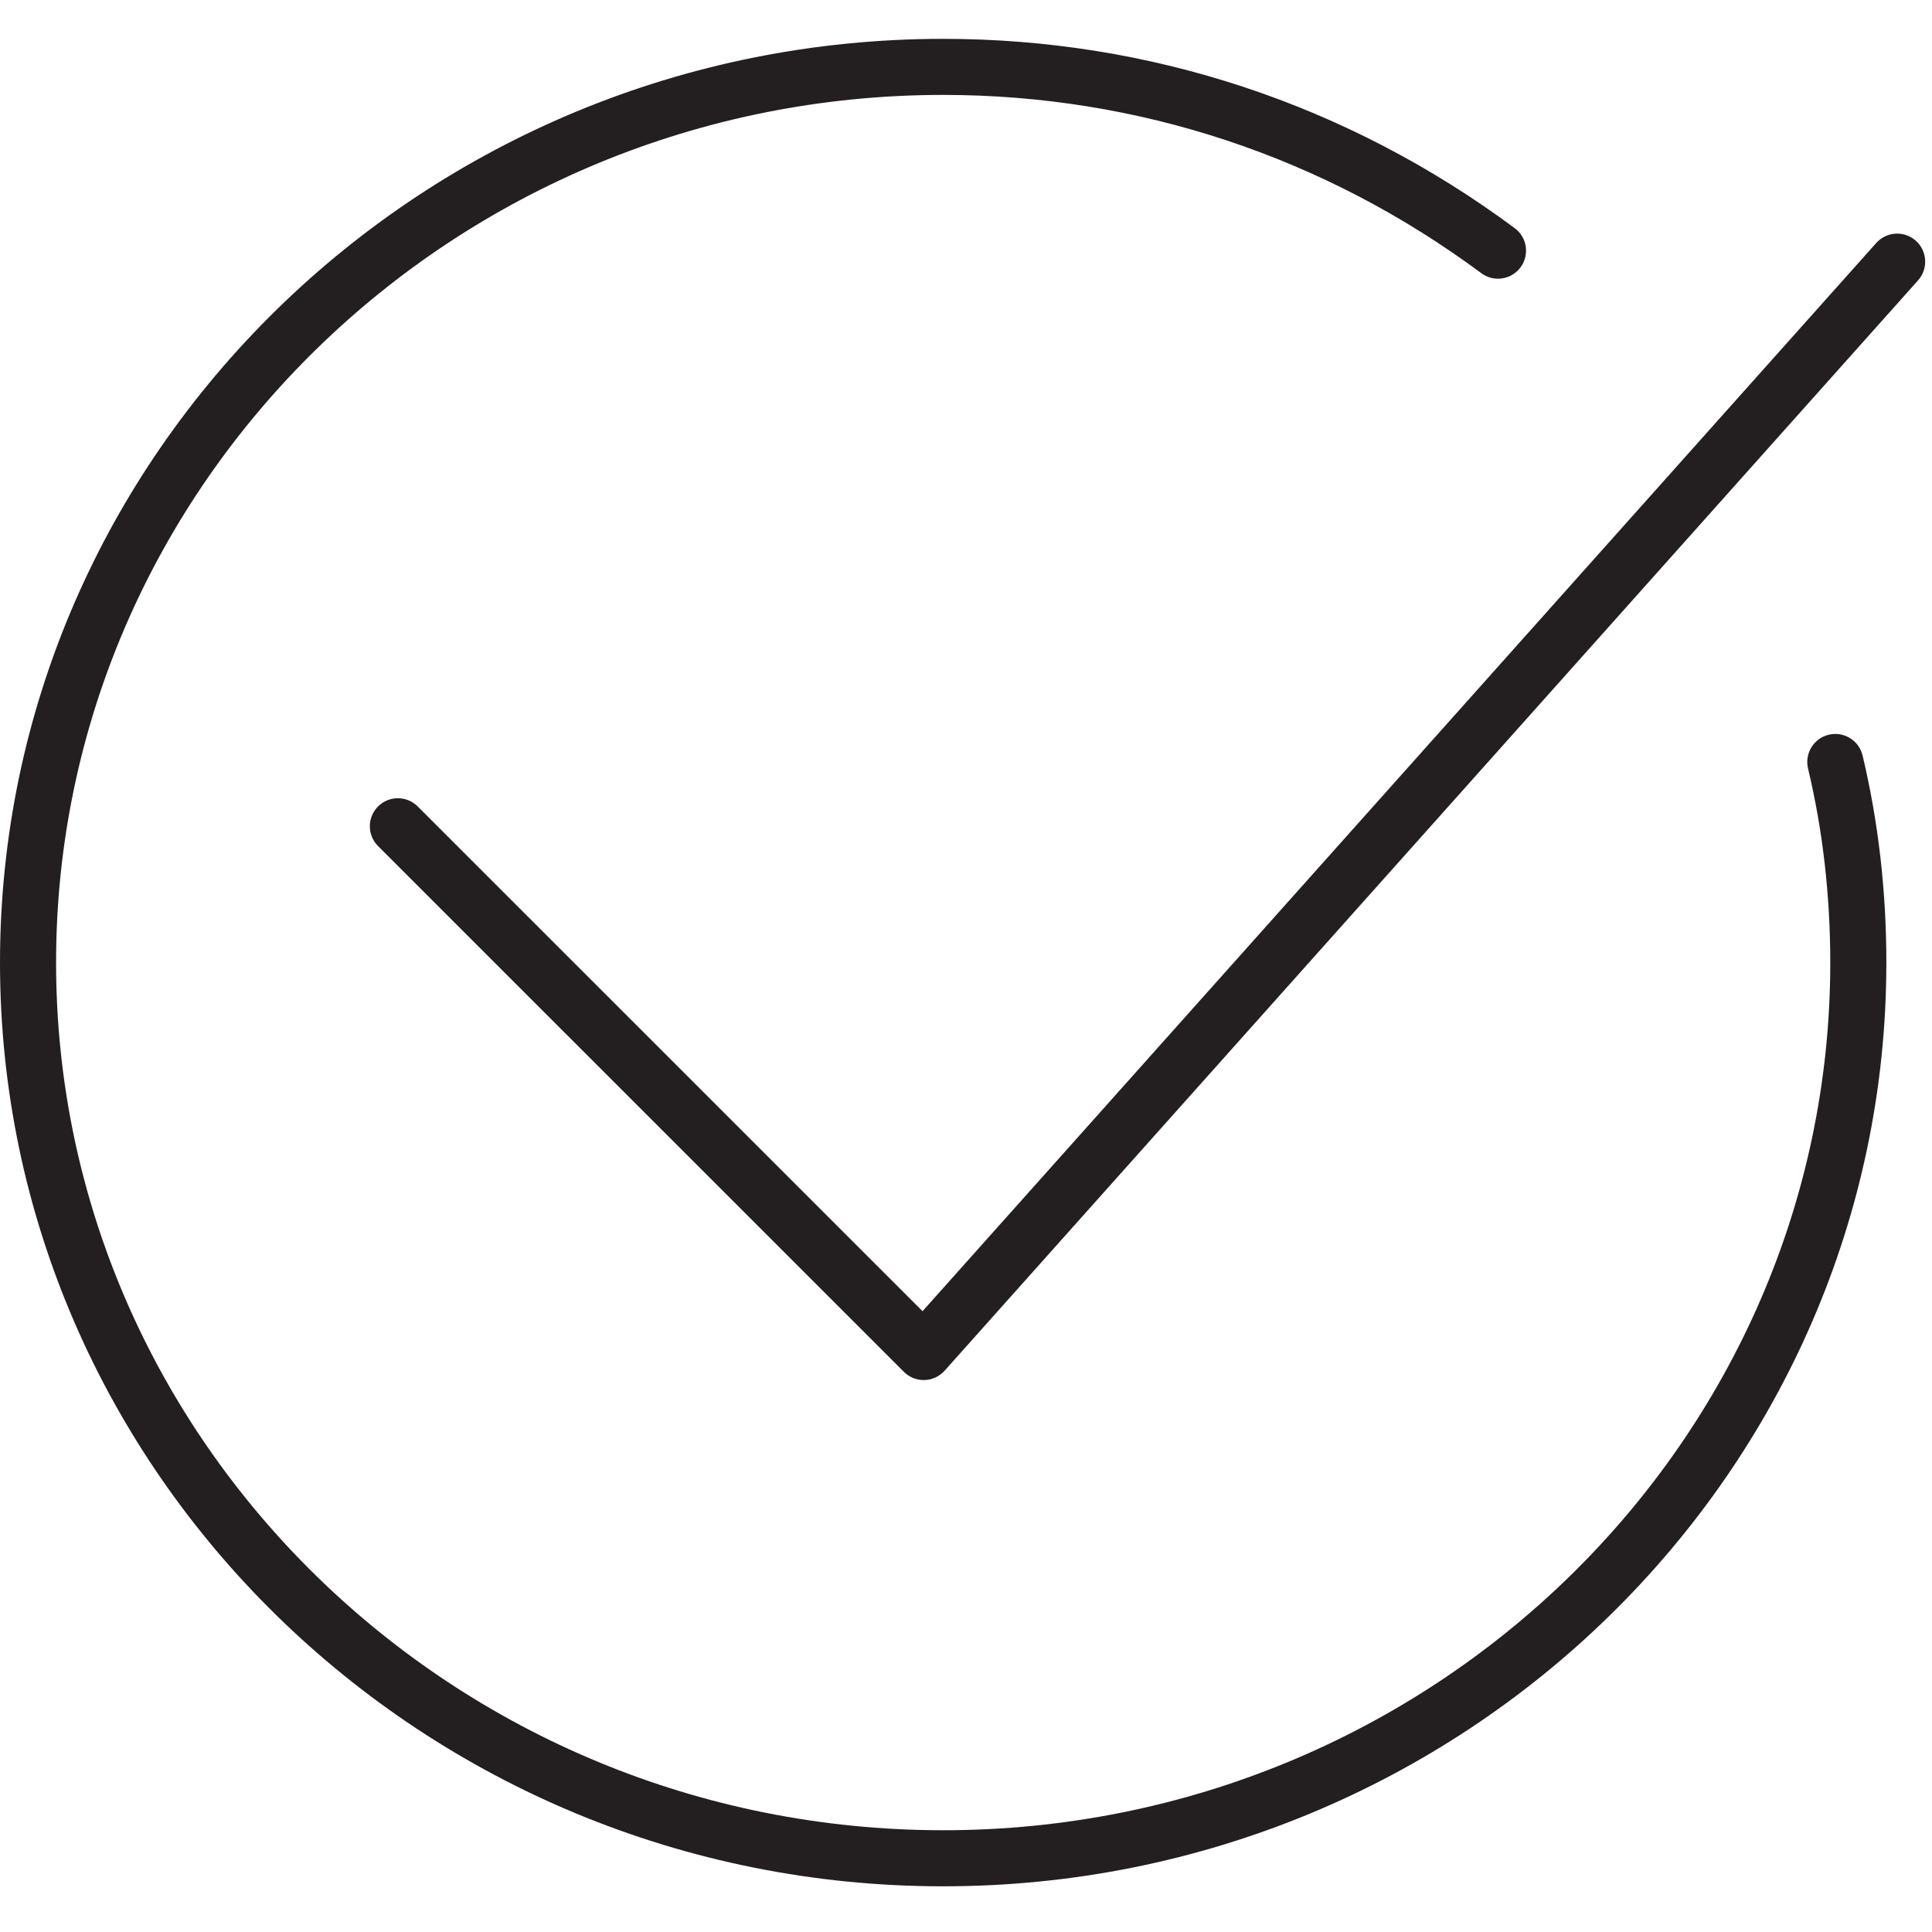
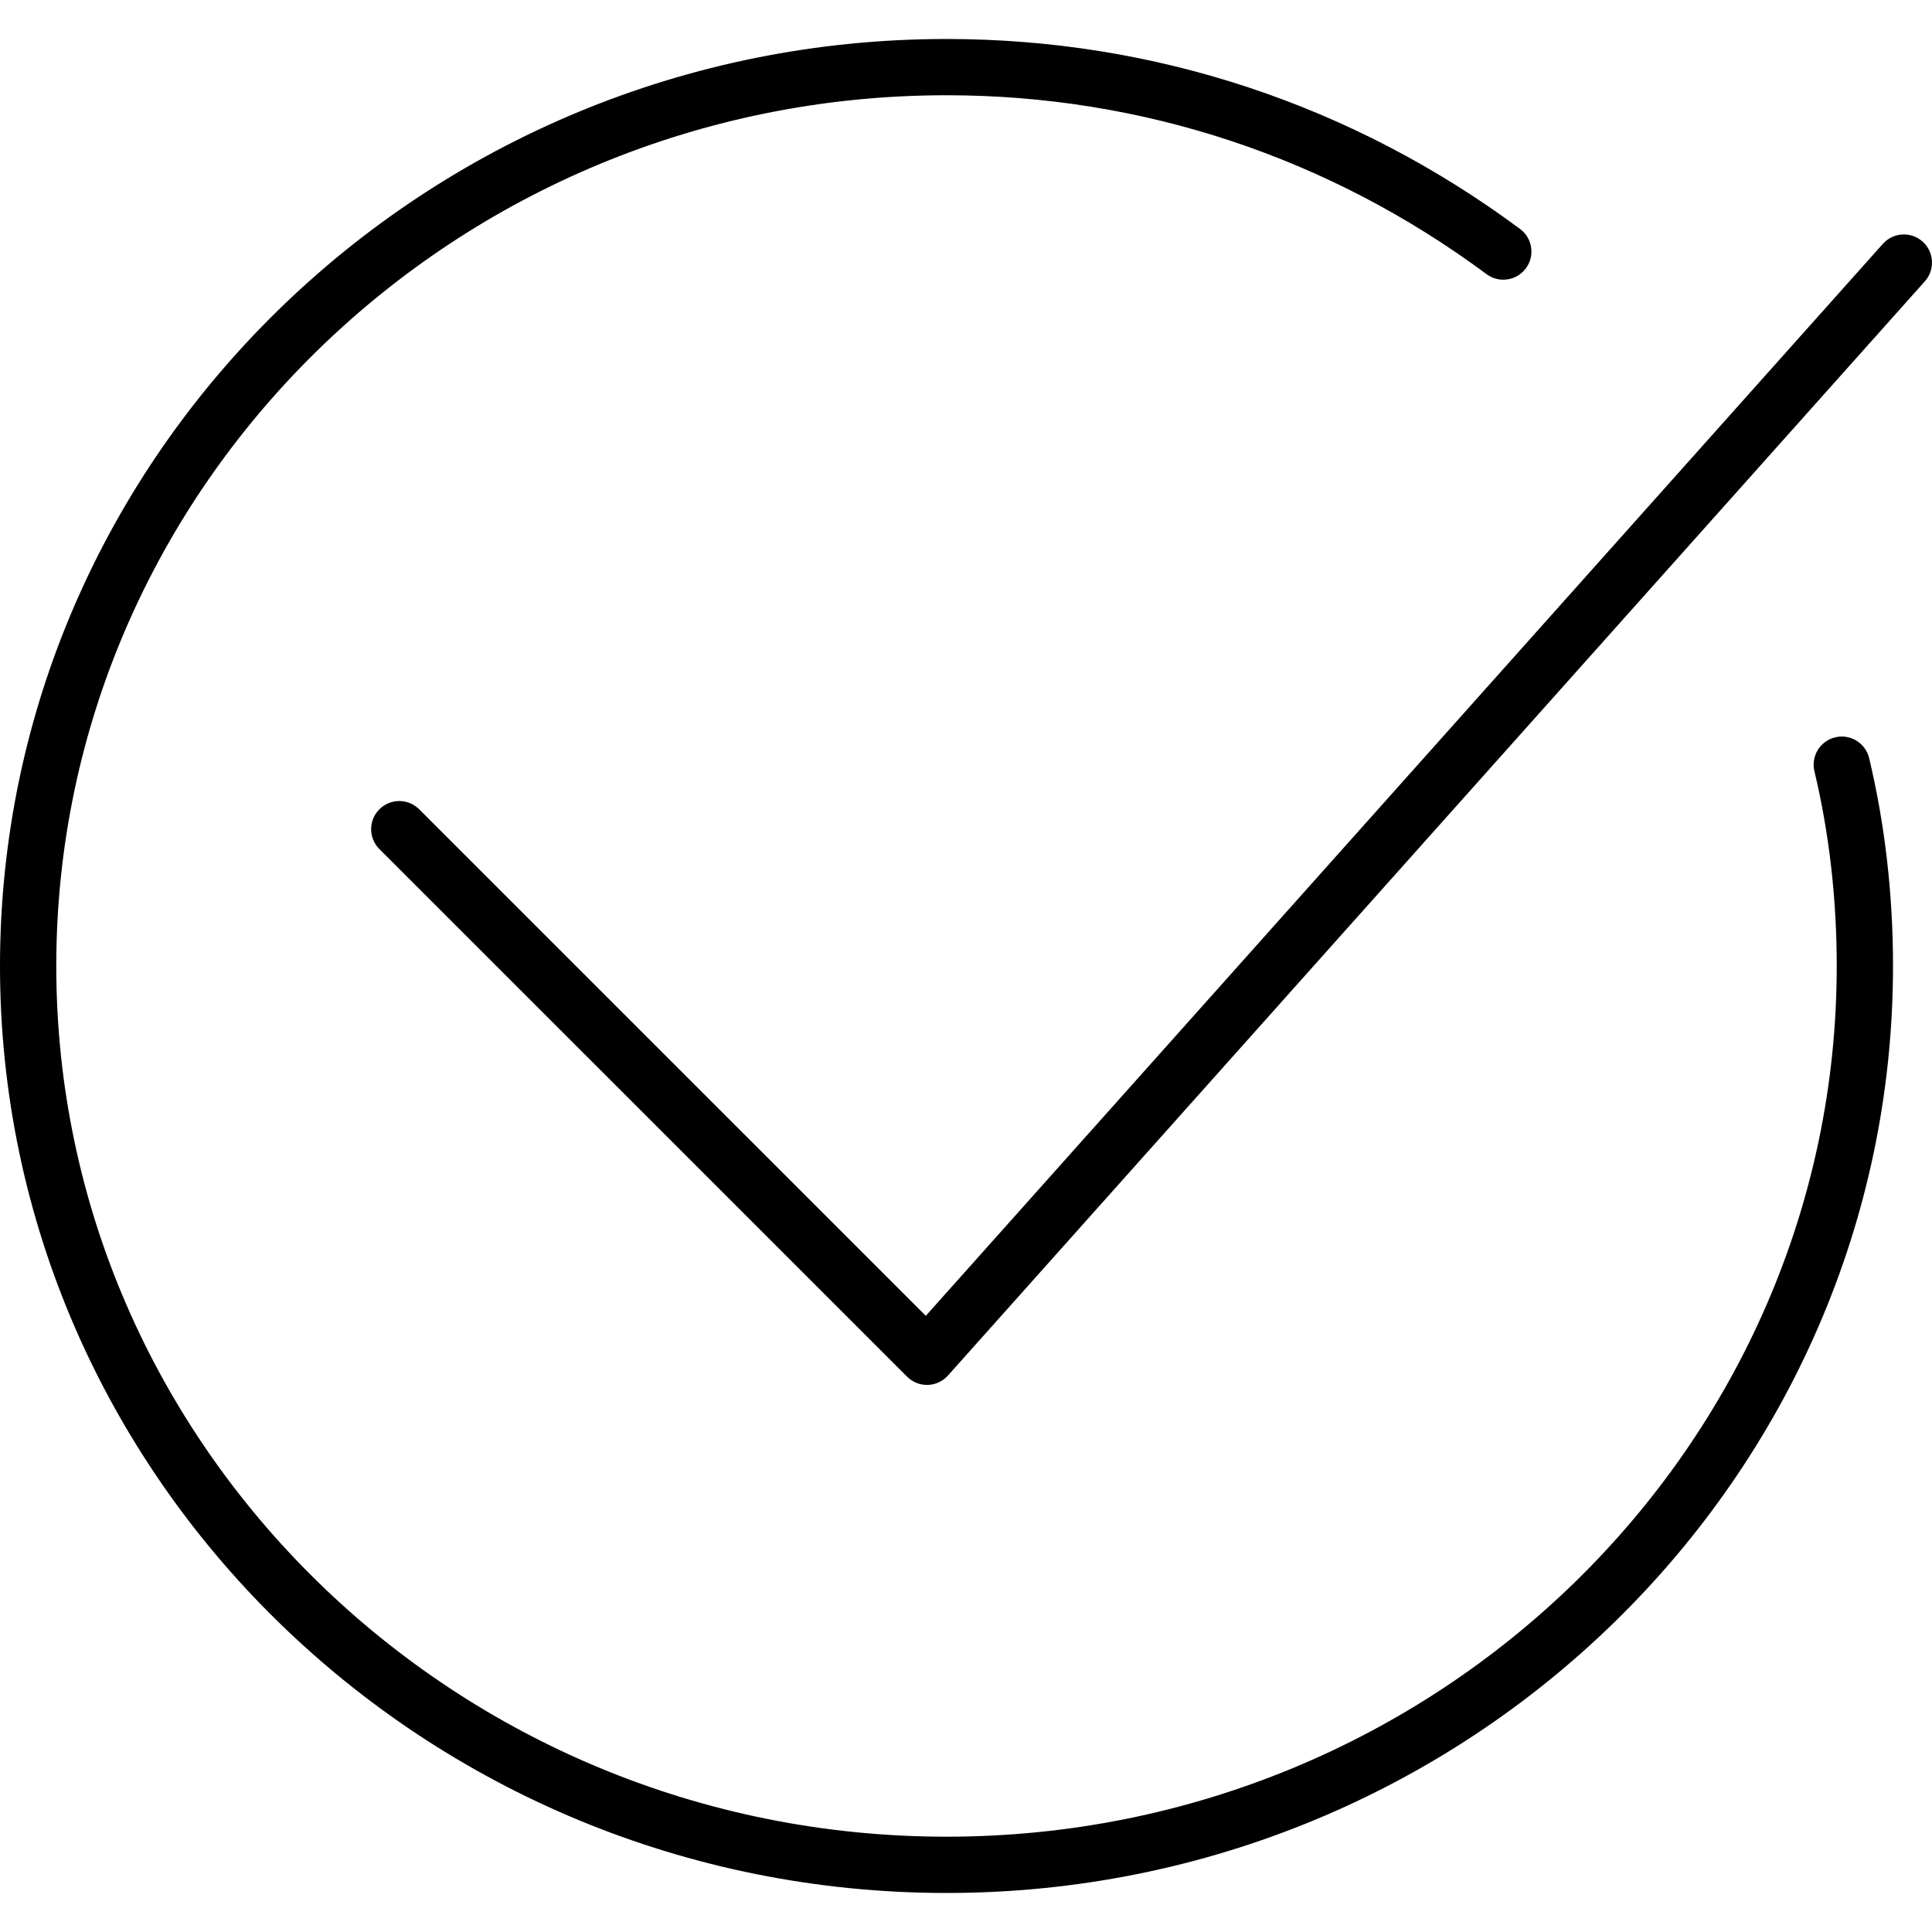
- <svg xmlns="http://www.w3.org/2000/svg" version="1.1" id="Layer_1" x="0px" y="0px" viewBox="0 0 100.353 100.353" style="enable-background:new 0 0 100.353 100.353;" xml:space="preserve">
-   <g>
-     <path style="fill:#231F20;" d="M96.747,39.242c-0.186-0.782-0.97-1.265-1.755-1.079c-0.782,0.187-1.265,0.972-1.078,1.754   c0.766,3.212,1.155,6.604,1.155,10.083c0,24.85-20.67,45.067-46.078,45.067S2.913,74.85,2.913,50   c0-24.852,20.67-45.07,46.078-45.07c10.119,0,19.785,3.202,27.952,9.26c0.644,0.479,1.558,0.344,2.037-0.302   s0.344-1.558-0.302-2.037C70.006,5.417,59.74,2.018,48.991,2.018C21.977,2.018,0,23.542,0,50c0,26.456,21.977,47.98,48.991,47.98   c27.014,0,48.991-21.524,48.991-47.98C97.982,46.295,97.566,42.676,96.747,39.242z" />
-     <path style="fill:#231F20;" d="M47.98,71.683c-0.386,0-0.756-0.153-1.03-0.426L19.637,43.948c-0.569-0.569-0.569-1.491,0-2.06   c0.568-0.569,1.49-0.569,2.059,0l26.223,26.219l49.538-55.486c0.536-0.6,1.456-0.652,2.056-0.116s0.652,1.456,0.117,2.056   L49.066,71.197c-0.267,0.299-0.645,0.475-1.045,0.486C48.007,71.683,47.994,71.683,47.98,71.683z" />
-   </g>
+ <svg xmlns="http://www.w3.org/2000/svg" fill-rule="evenodd" viewBox="0 0 100 100">
+   <path d="M96.747 39.242a1.456 1.456 0 1 0-2.833.675c.766 3.212 1.155 6.604 1.155 10.083 0 24.85-20.67 45.067-46.078 45.067S2.913 74.85 2.913 50c0-24.852 20.67-45.07 46.078-45.07 10.119 0 19.785 3.202 27.952 9.26a1.456 1.456 0 0 0 1.735-2.339C70.006 5.417 59.74 2.018 48.991 2.018 21.977 2.018 0 23.542 0 50c0 26.456 21.977 47.98 48.991 47.98S97.982 76.456 97.982 50c0-3.705-.416-7.324-1.235-10.758z" />
+   <path d="M47.98 71.683c-.386 0-.756-.153-1.03-.426L19.637 43.948a1.456 1.456 0 0 1 2.059-2.06l26.223 26.219 49.538-55.486a1.456 1.456 0 1 1 2.173 1.94L49.066 71.197a1.455 1.455 0 0 1-1.045.486h-.041z" />
</svg>
